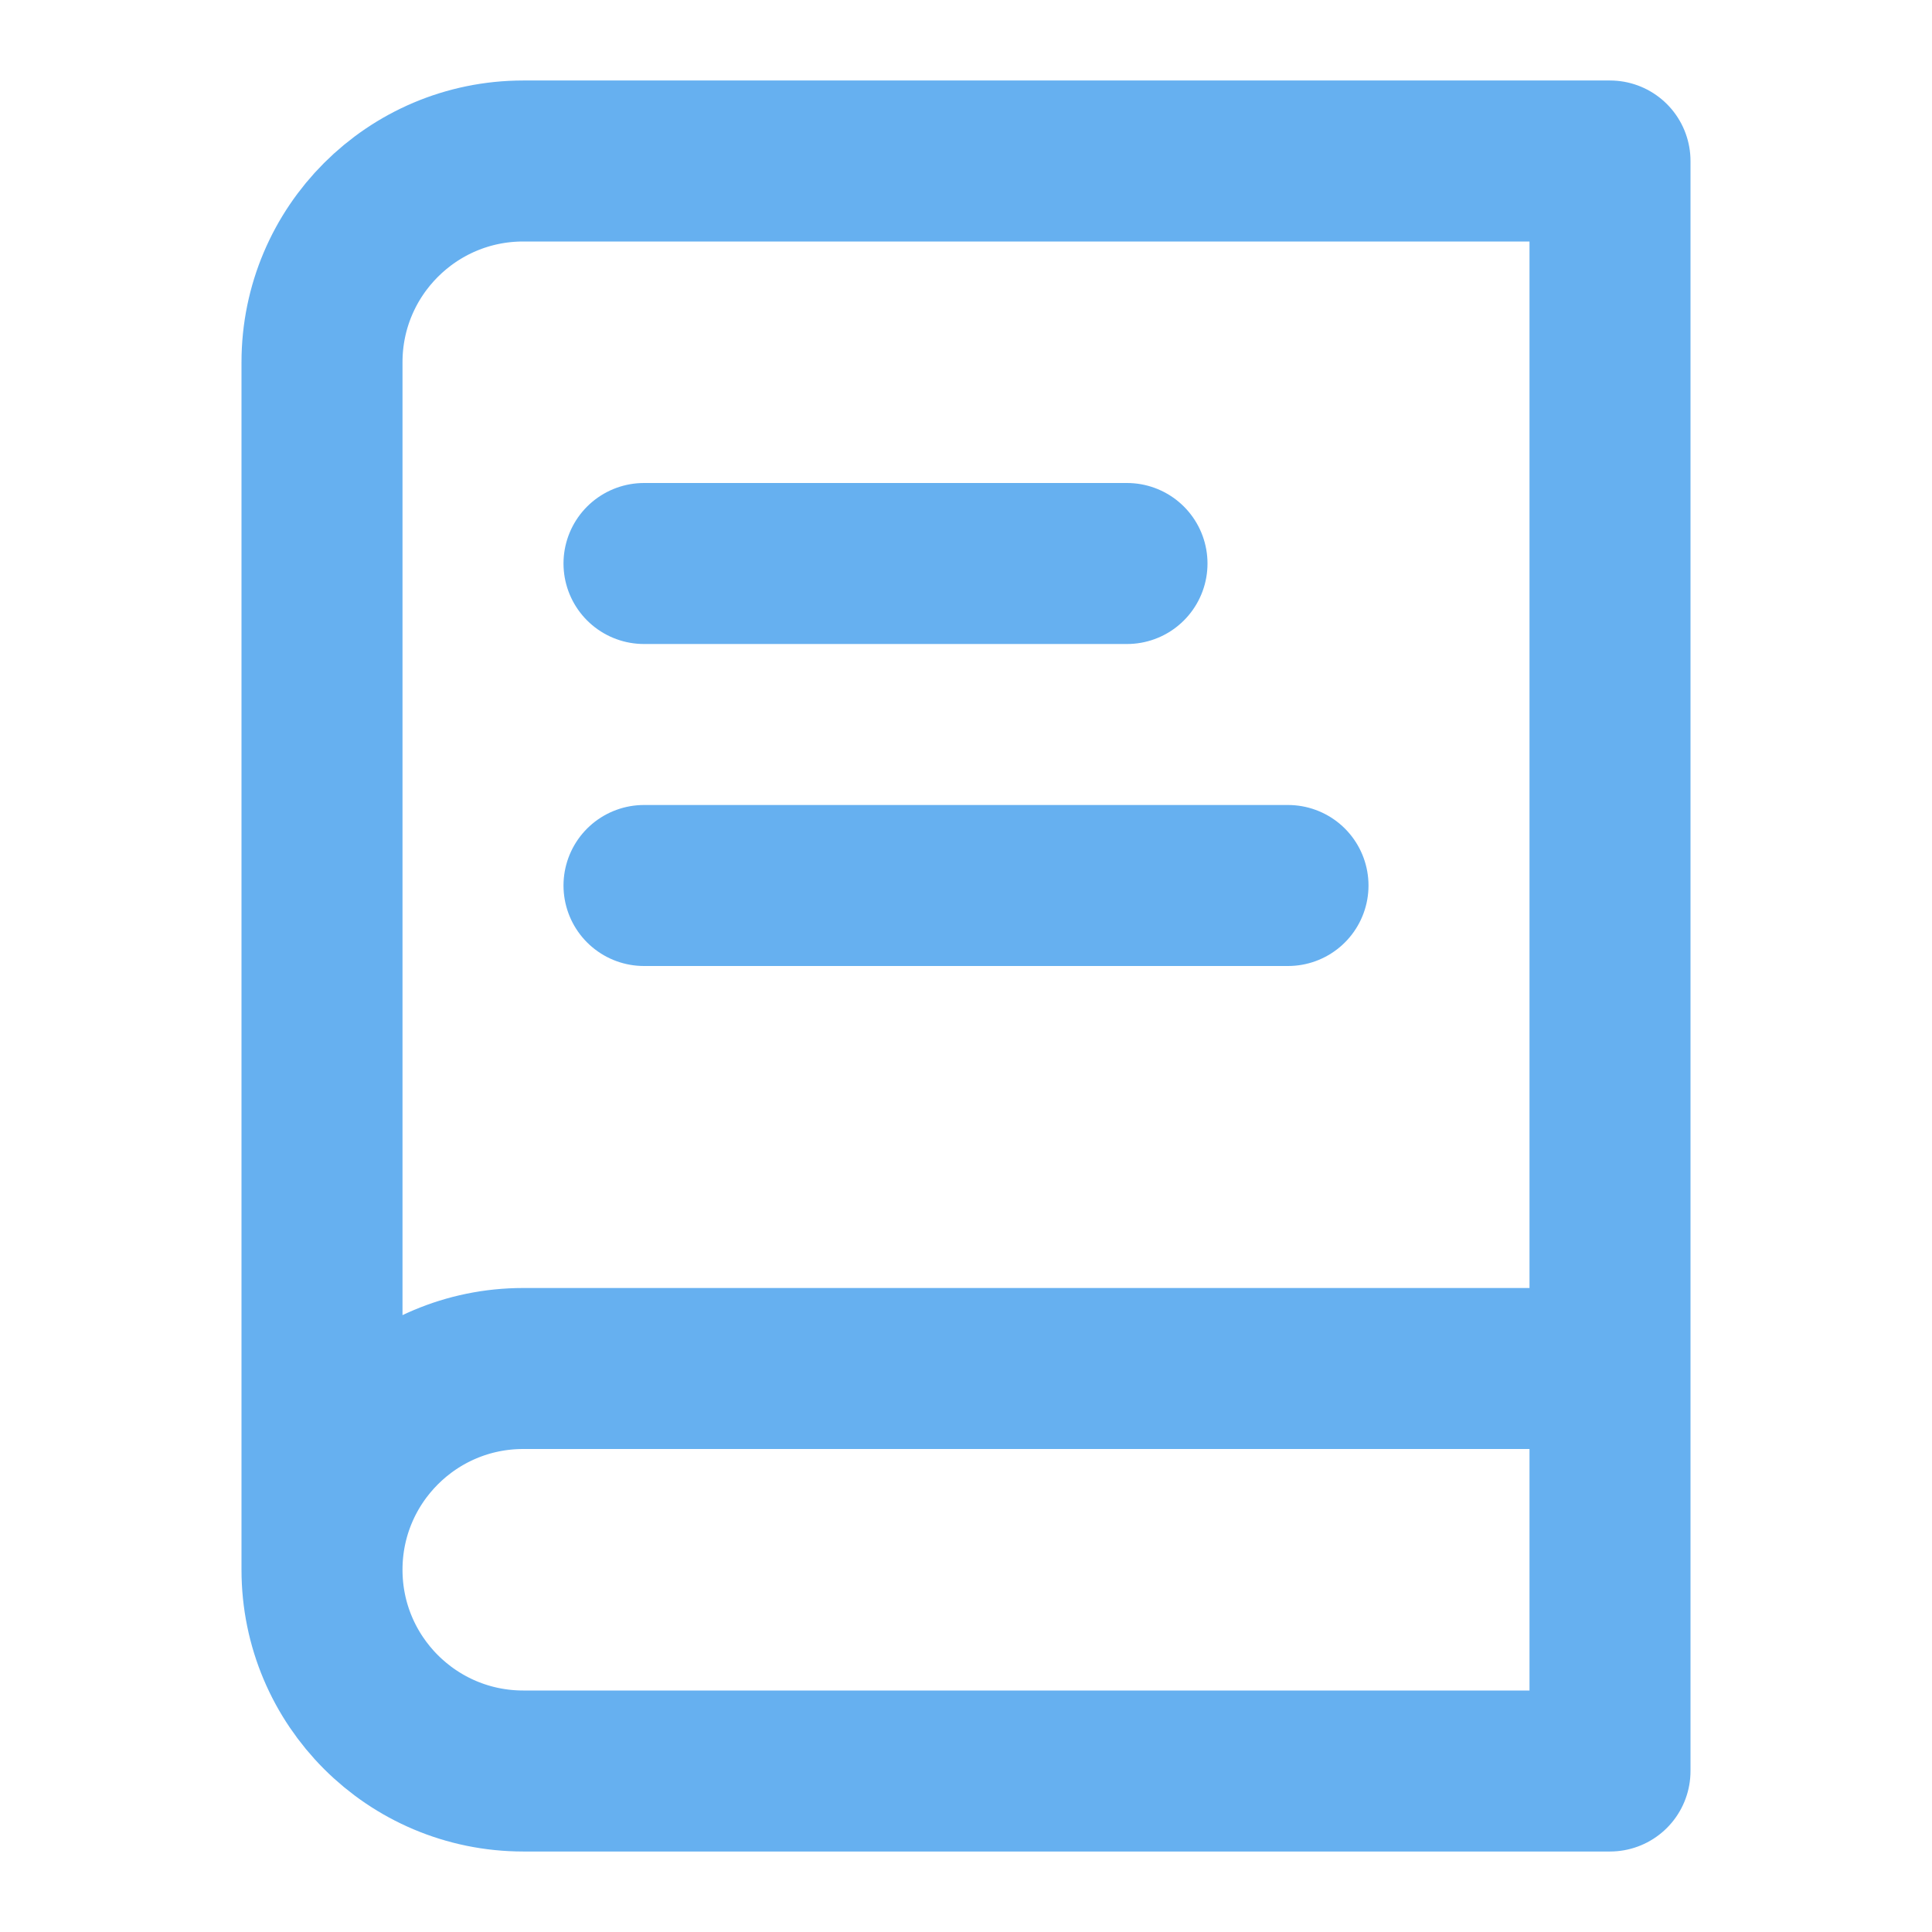
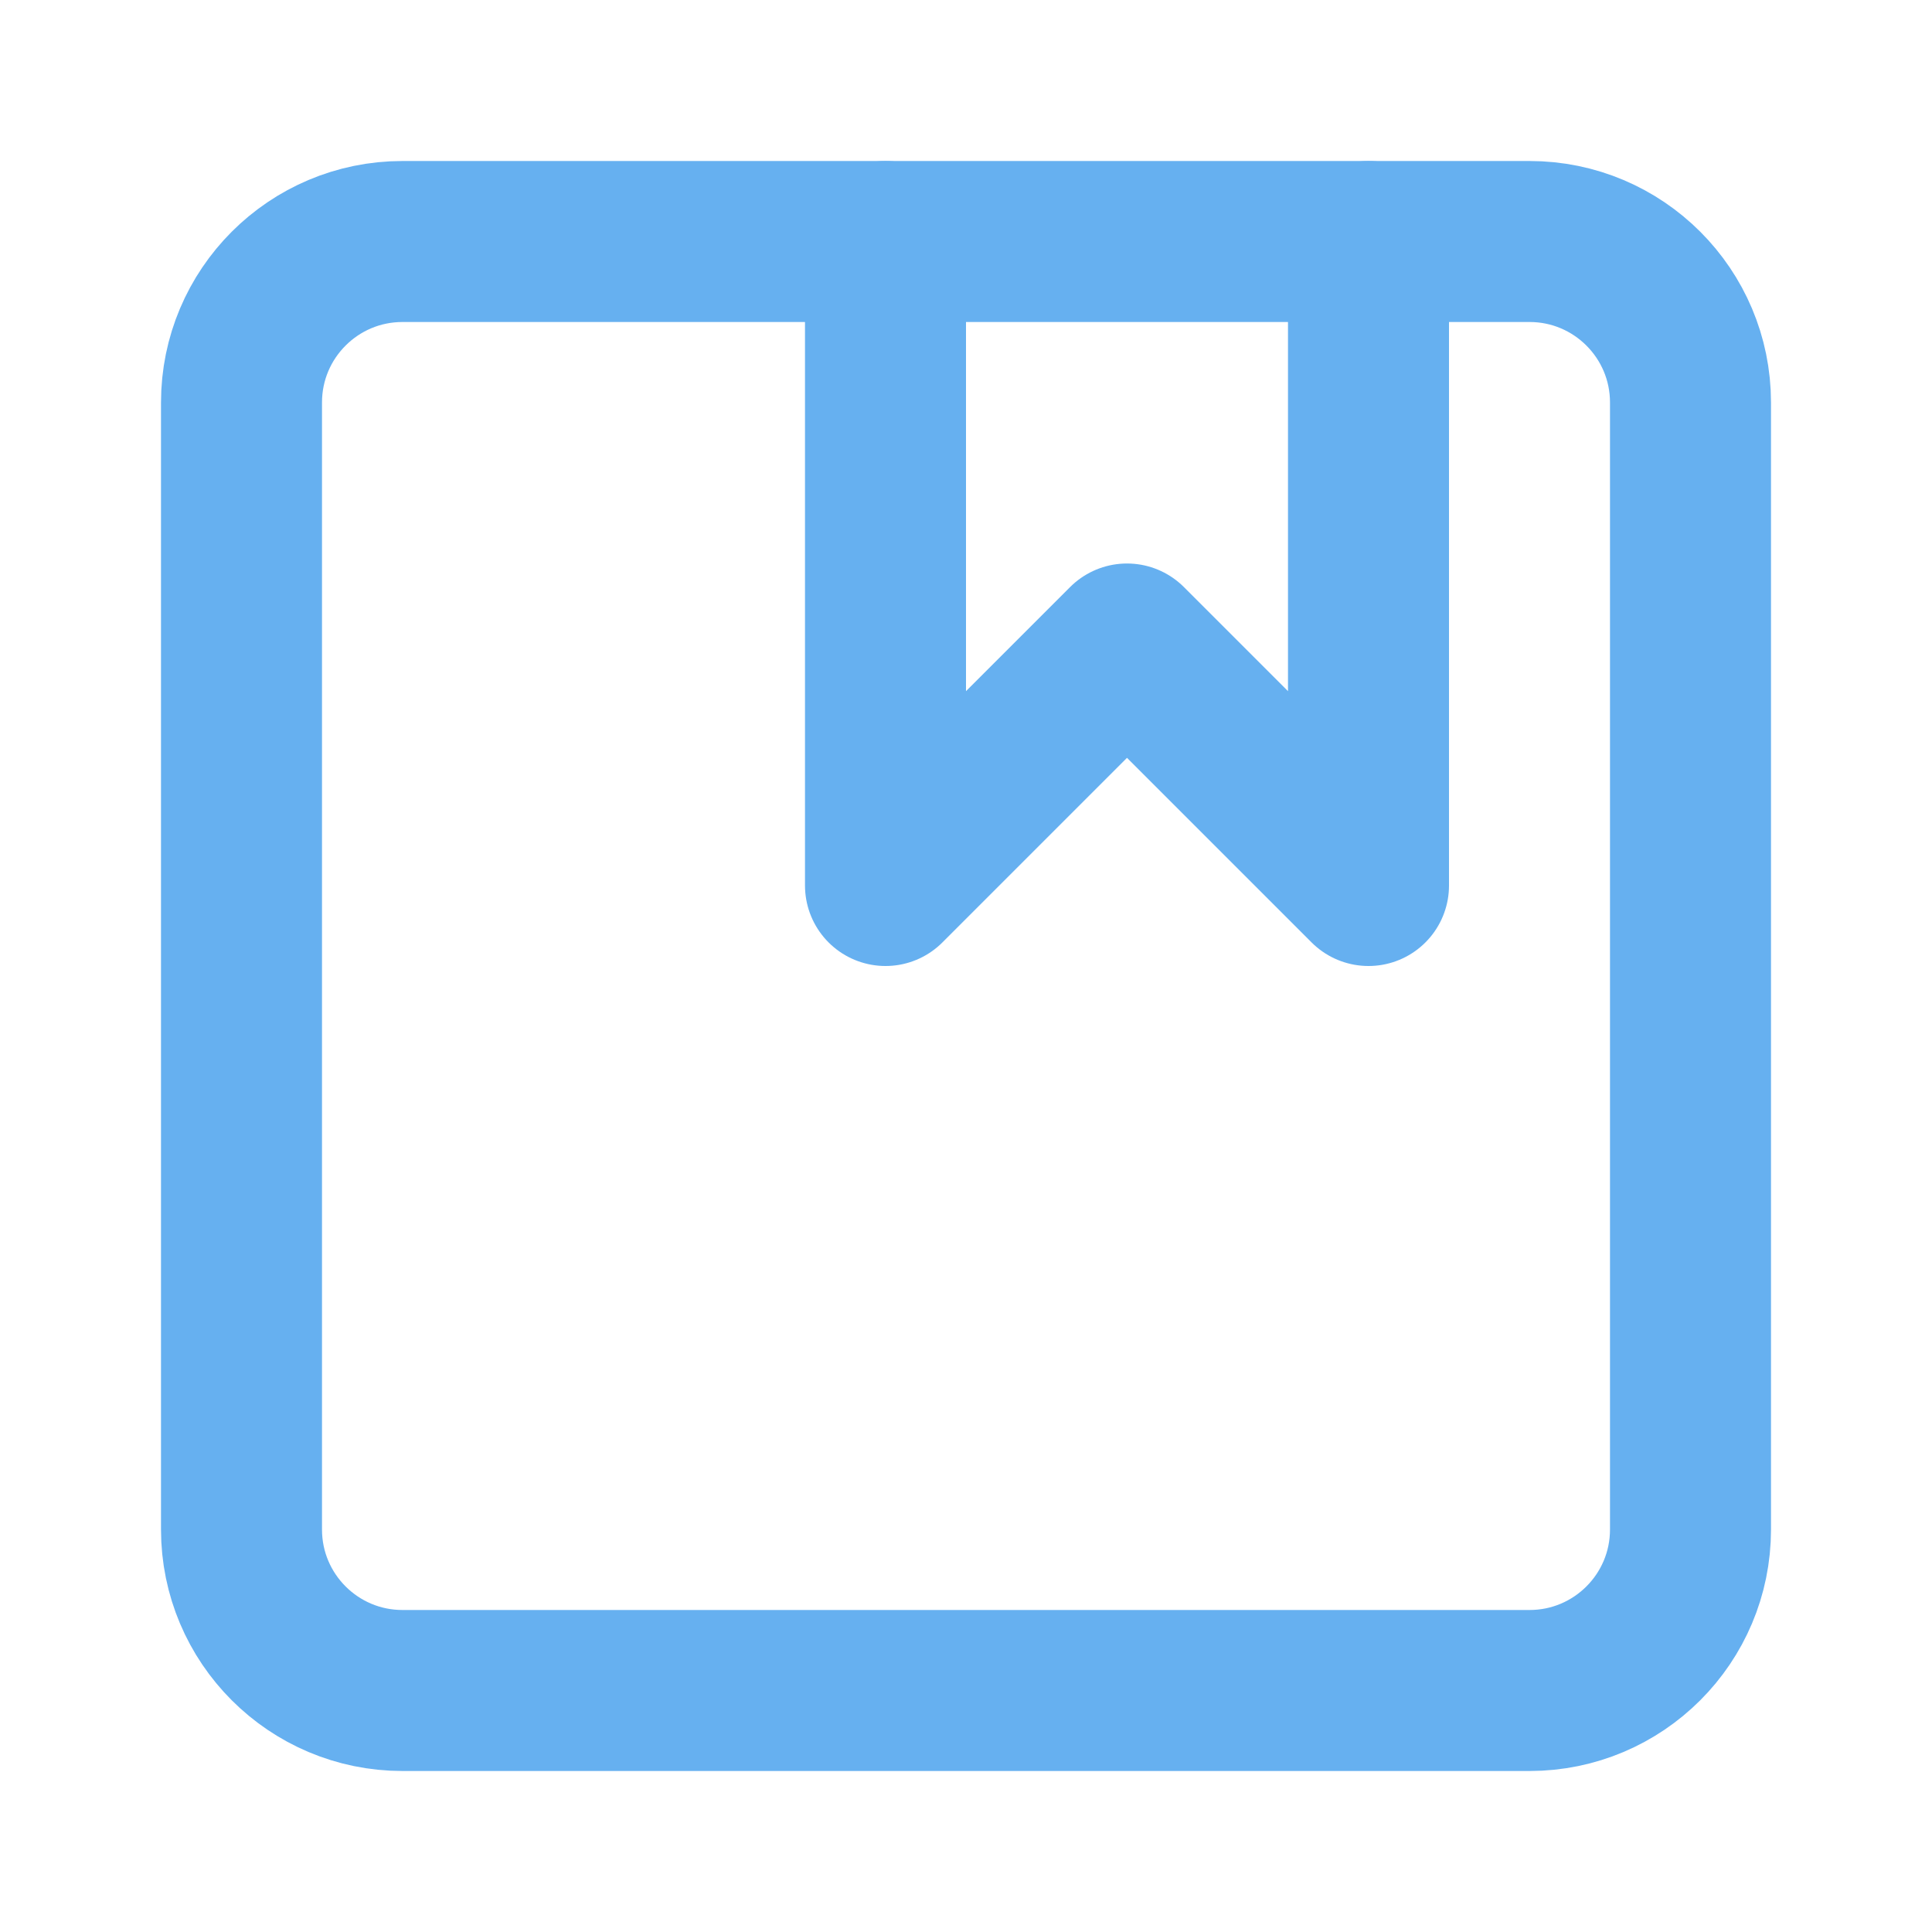
- <svg xmlns="http://www.w3.org/2000/svg" width="24" height="24" viewBox="0 0 24 24" fill="none" stroke="#66b0f0" stroke-width="2" stroke-linecap="round" stroke-linejoin="round" class="lucide lucide-book-text">
-   <path d="M4 19.5v-15A2.5 2.5 0 0 1 6.5 2H20v20H6.5a2.5 2.5 0 0 1 0-5H20" />
-   <path d="M8 7h6" />
-   <path d="M8 11h8" />
+ <svg xmlns="http://www.w3.org/2000/svg" width="24" height="24" viewBox="0 0 24 24" fill="none" stroke="#66b0f0" stroke-width="2" stroke-linecap="round" stroke-linejoin="round" class="lucide lucide-album">
+   <rect width="18" height="18" x="3" y="3" rx="2" ry="2" />
+   <polyline points="11 3 11 11 14 8 17 11 17 3" />
</svg>
